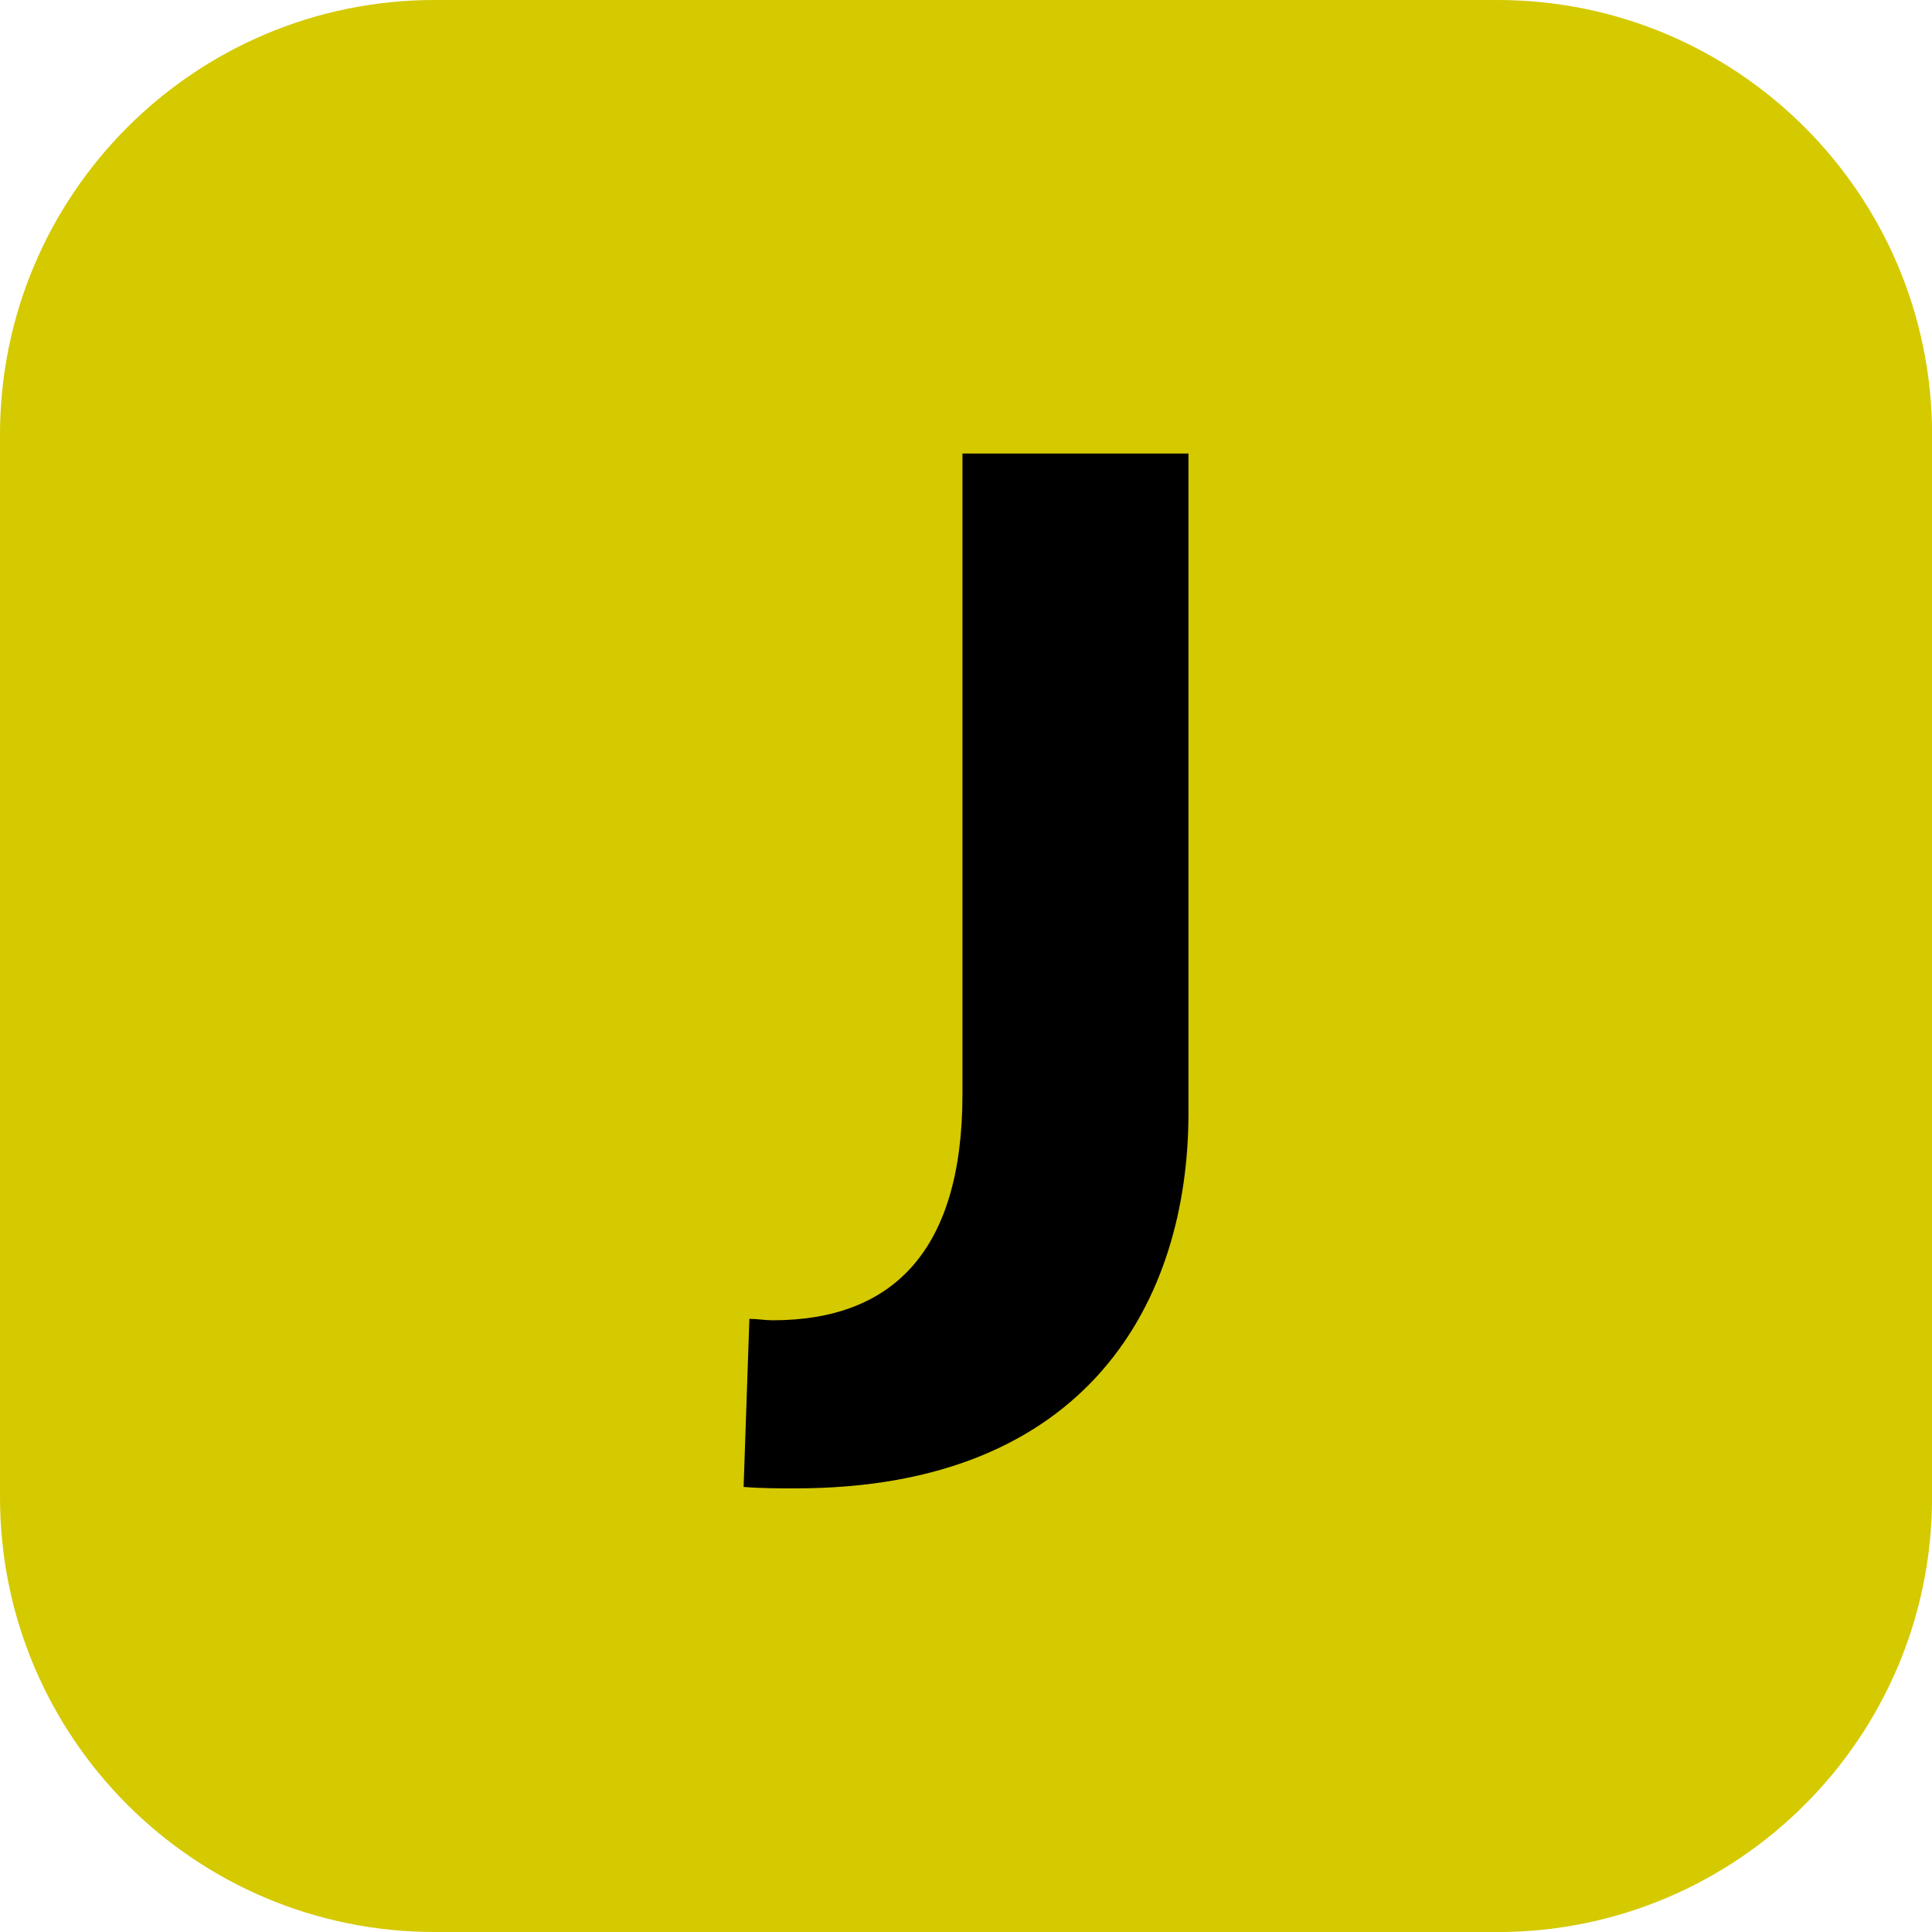
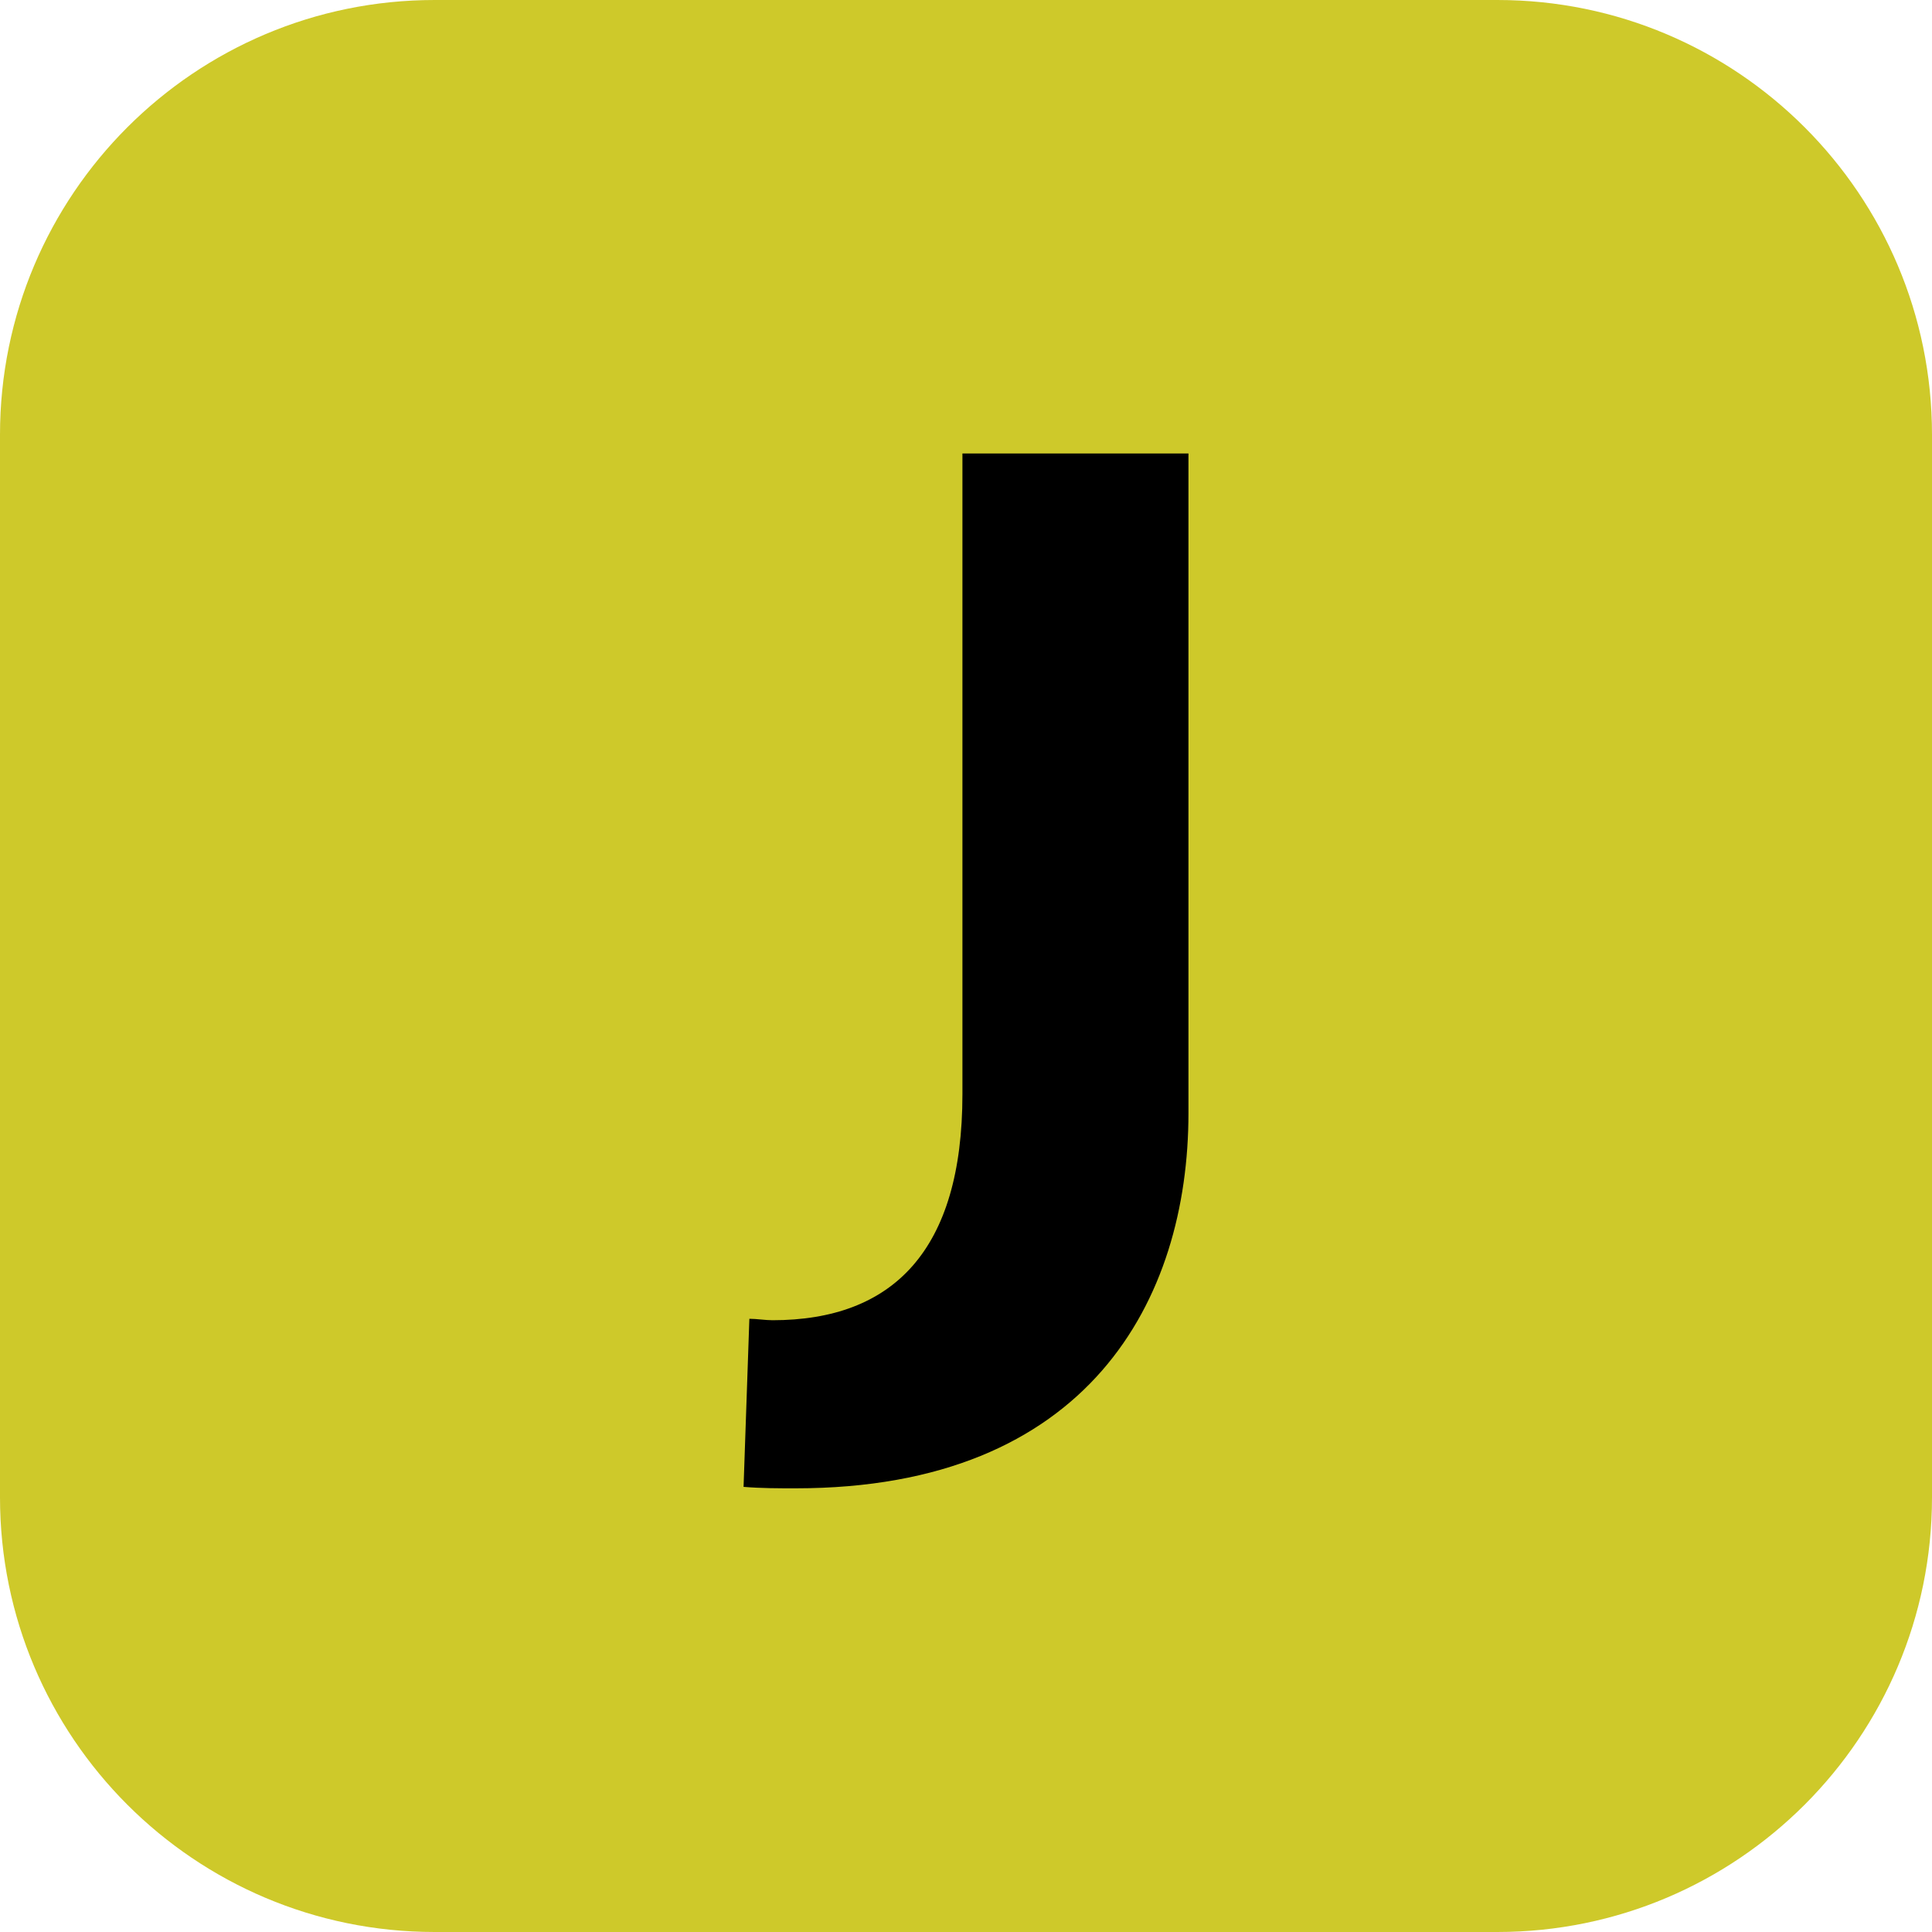
- <svg xmlns="http://www.w3.org/2000/svg" id="Layer_2" viewBox="0 0 283.46 283.46">
-   <defs>
-     <style>.cls-1,.cls-2{stroke-width:0px;}.cls-2{fill:#d5c900;}</style>
-   </defs>
-   <g id="Layer_1-2">
-     <path class="cls-2" d="M219.69,283.46H63.78c-35.23,0-63.78-28.56-63.78-63.79V63.79C0,28.56,28.55,0,63.78,0h155.91c35.23,0,63.78,28.56,63.78,63.79v155.89c0,35.22-28.55,63.79-63.78,63.79" />
-     <path class="cls-1" d="M116.75,218.37c-2.55,0-5.1,0-7.65-.21l.85-24.66c1.05,0,2.34.21,3.4.21,17.65,0,27.86-10.21,27.86-33.17v-94h33.16v96.76c0,27.42-14.66,55.07-57.63,55.07" />
+ <svg xmlns="http://www.w3.org/2000/svg" width="377.953" height="377.953" viewBox="0 0 283.465 283.465">
+   <g data-name="Layer">
+     <clipPath id="a">
+       <path transform="matrix(1 0 0 -1 0 283.465)" d="M0 283.465h283.465V0H0z" />
+     </clipPath>
+     <g clip-path="url(#a)">
+       <path d="M219.69 283.465H63.774C28.55 283.465 0 254.904 0 219.68V63.786C0 28.562 28.55 0 63.775 0H219.69c35.225 0 63.775 28.562 63.775 63.786V219.68c0 35.224-28.55 63.785-63.775 63.785" fill="#cec92a" />
+       <path d="M116.747 218.367c-2.55 0-5.1 0-7.65-.212l.85-24.662c1.05 0 2.337.212 3.4.212 17.65 0 27.862-10.21 27.862-33.173V66.535h33.163v96.76c0 27.423-14.662 55.072-57.625 55.072" />
+     </g>
  </g>
</svg>
